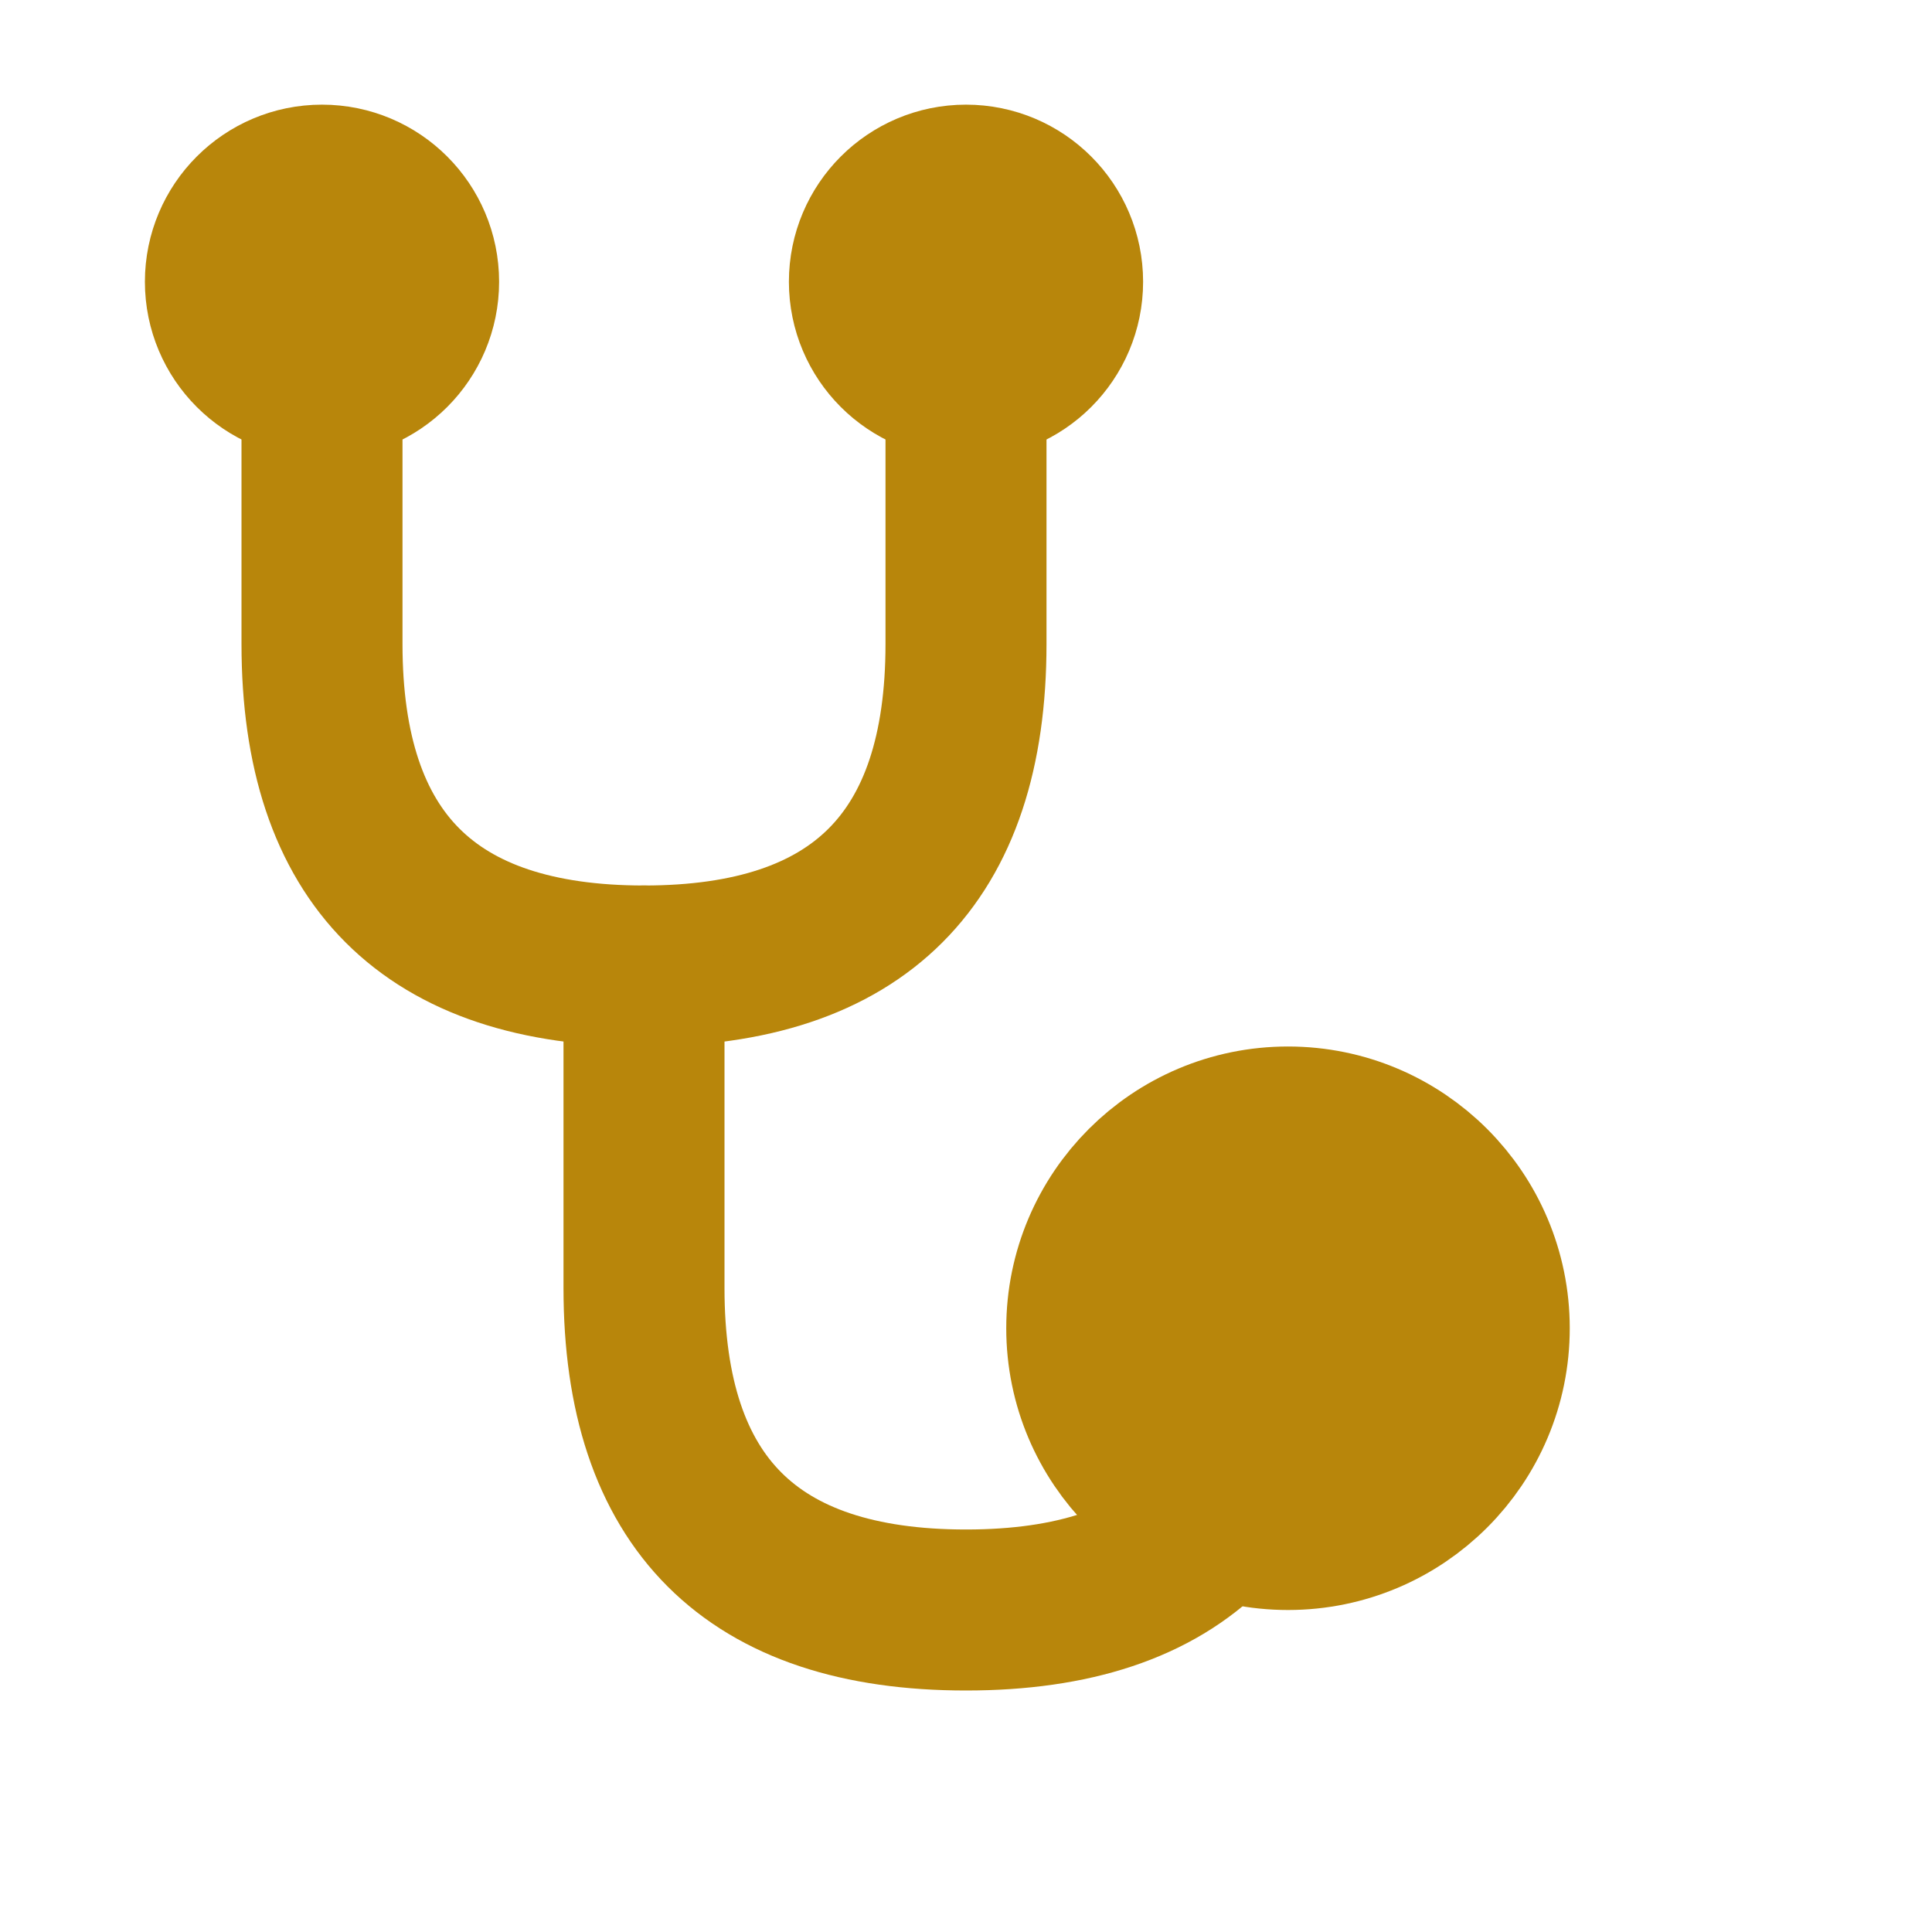
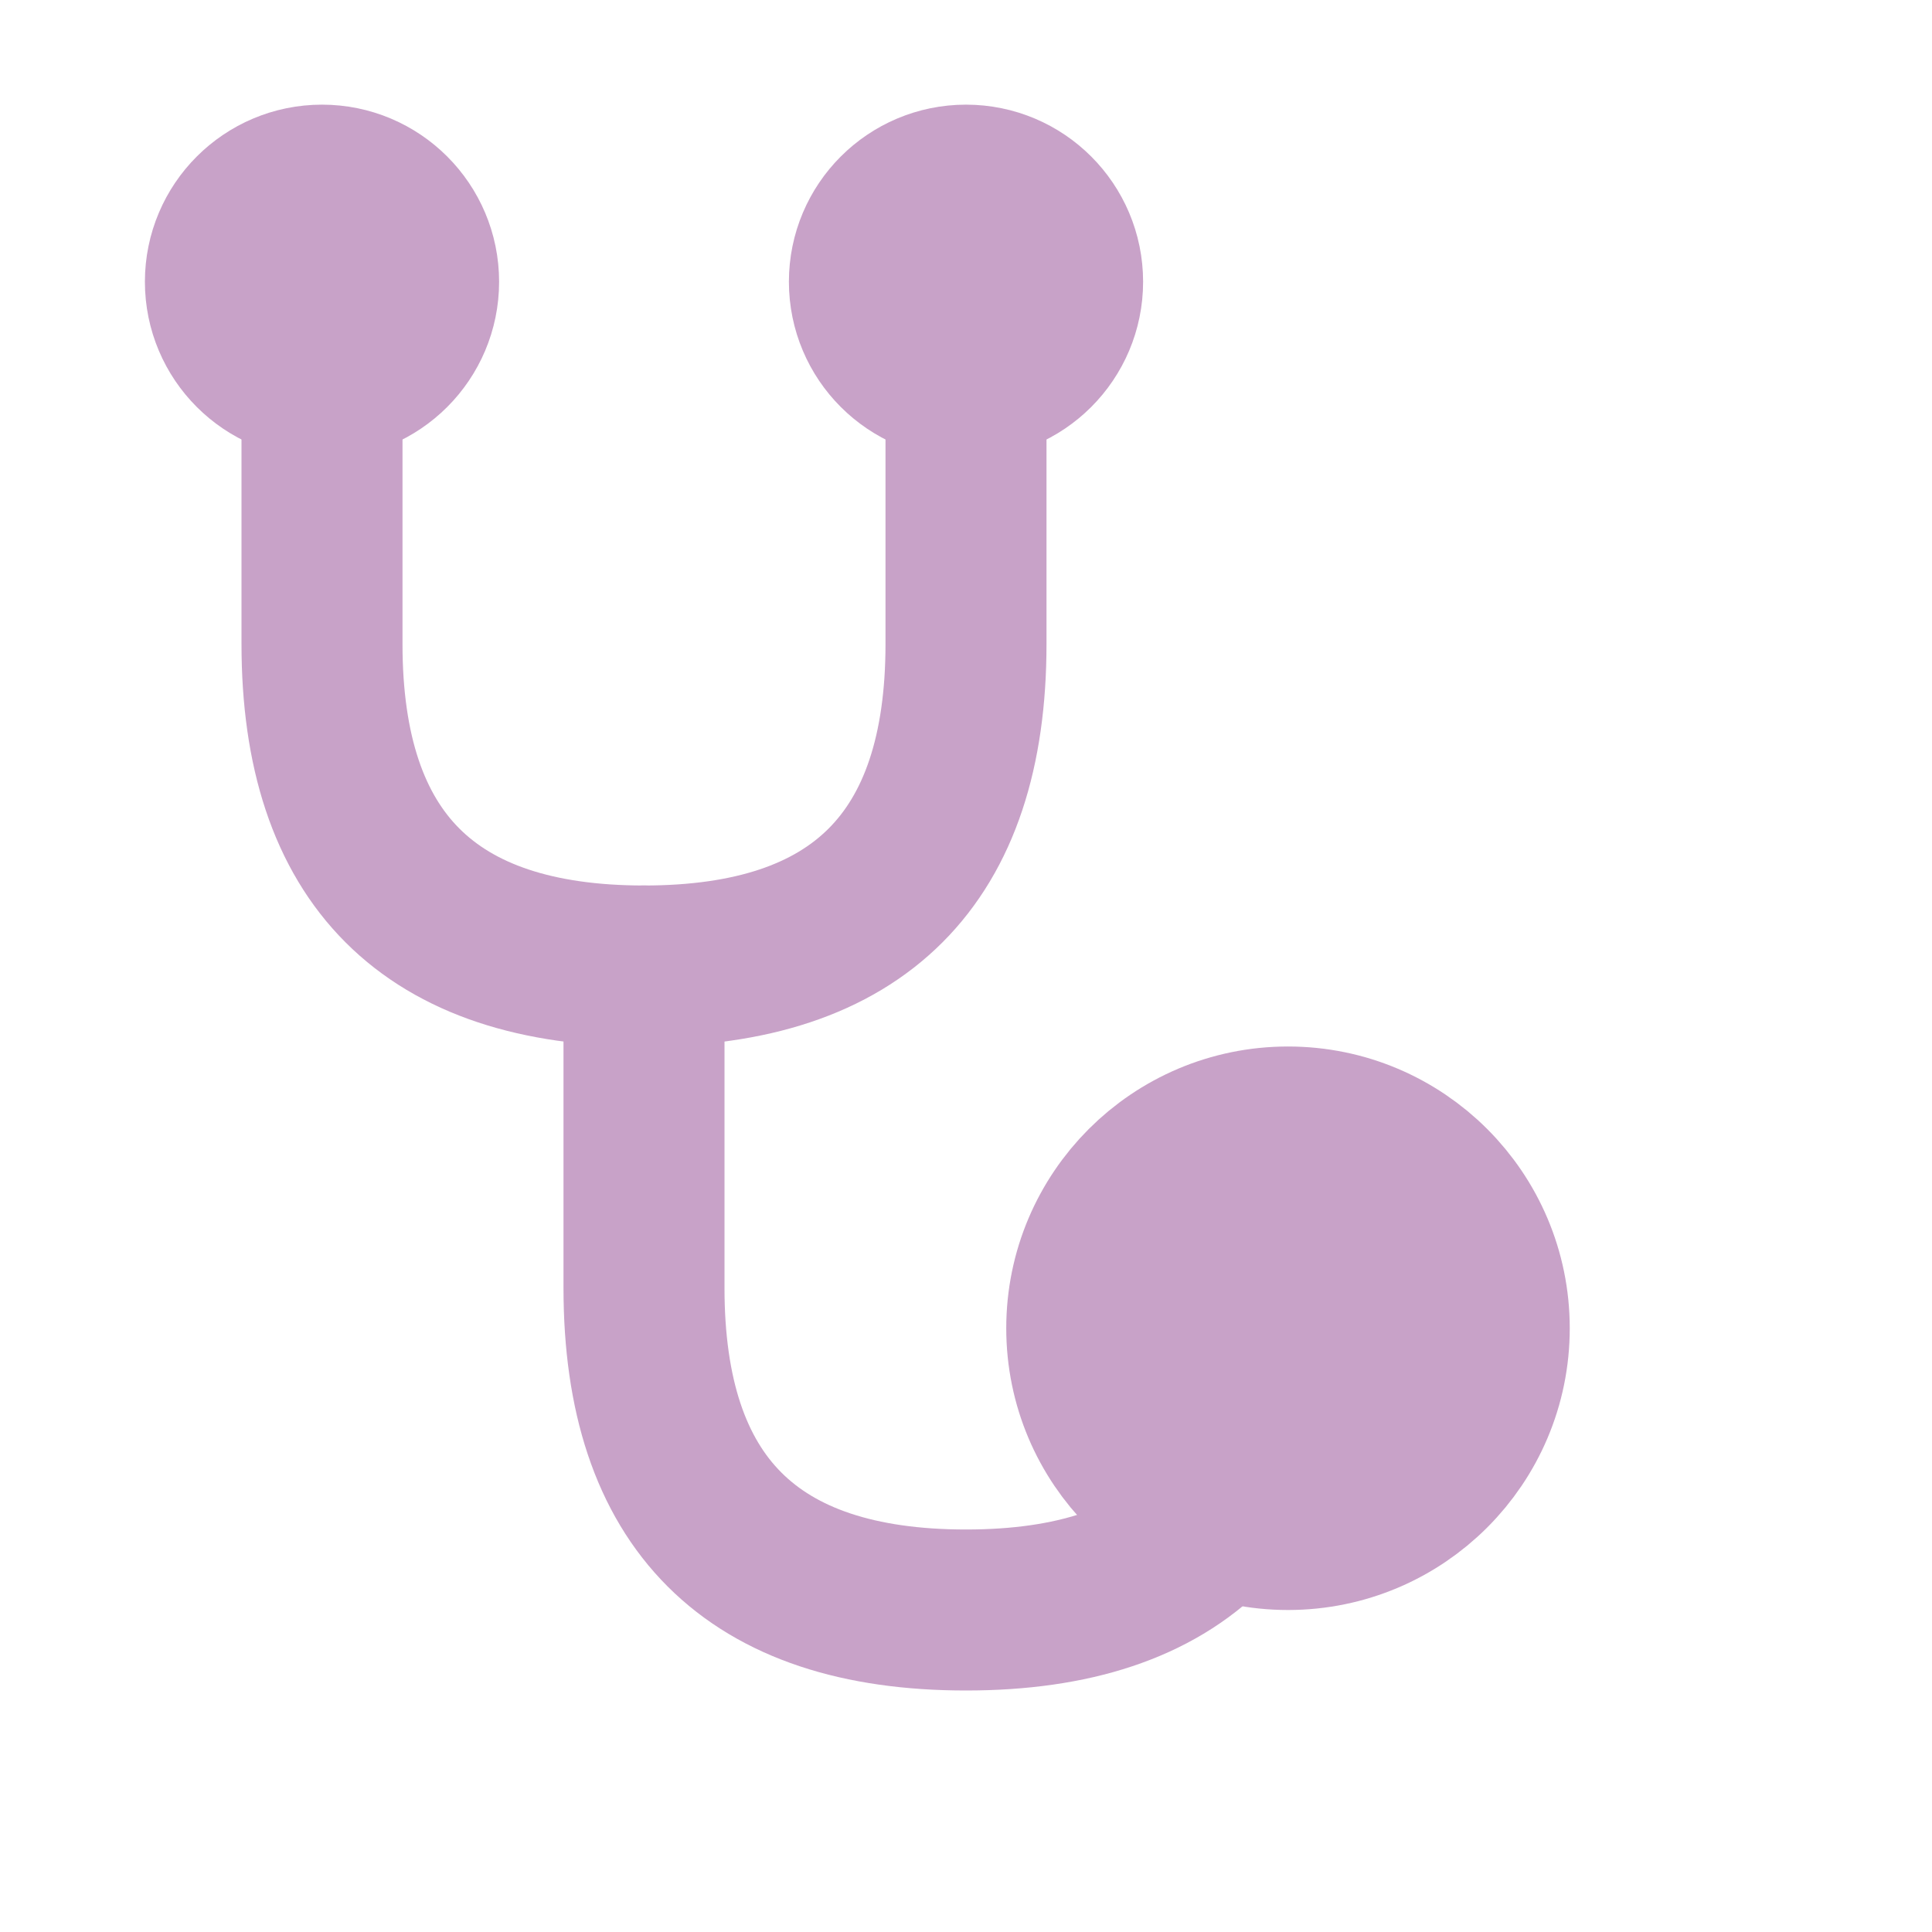
- <svg xmlns="http://www.w3.org/2000/svg" viewBox="0 0 24 24" fill="none" stroke="#b8860b" stroke-width="2" stroke-linecap="round" stroke-linejoin="round">
+ <svg xmlns="http://www.w3.org/2000/svg" viewBox="0 0 24 24" fill="none" stroke="#C8A2C8" stroke-width="2" stroke-linecap="round" stroke-linejoin="round">
  <path d="M4 4 V8 Q4 12 8 12 Q12 12 12 8 V4" />
  <circle cx="4" cy="3.5" r="1.2" />
  <circle cx="12" cy="3.5" r="1.2" />
  <path d="M8 12 V16 Q8 20 12 20 Q16 20 16 16" />
  <circle cx="16" cy="16.5" r="2.5" />
  <circle cx="16" cy="16.5" r="0.8" />
</svg>
